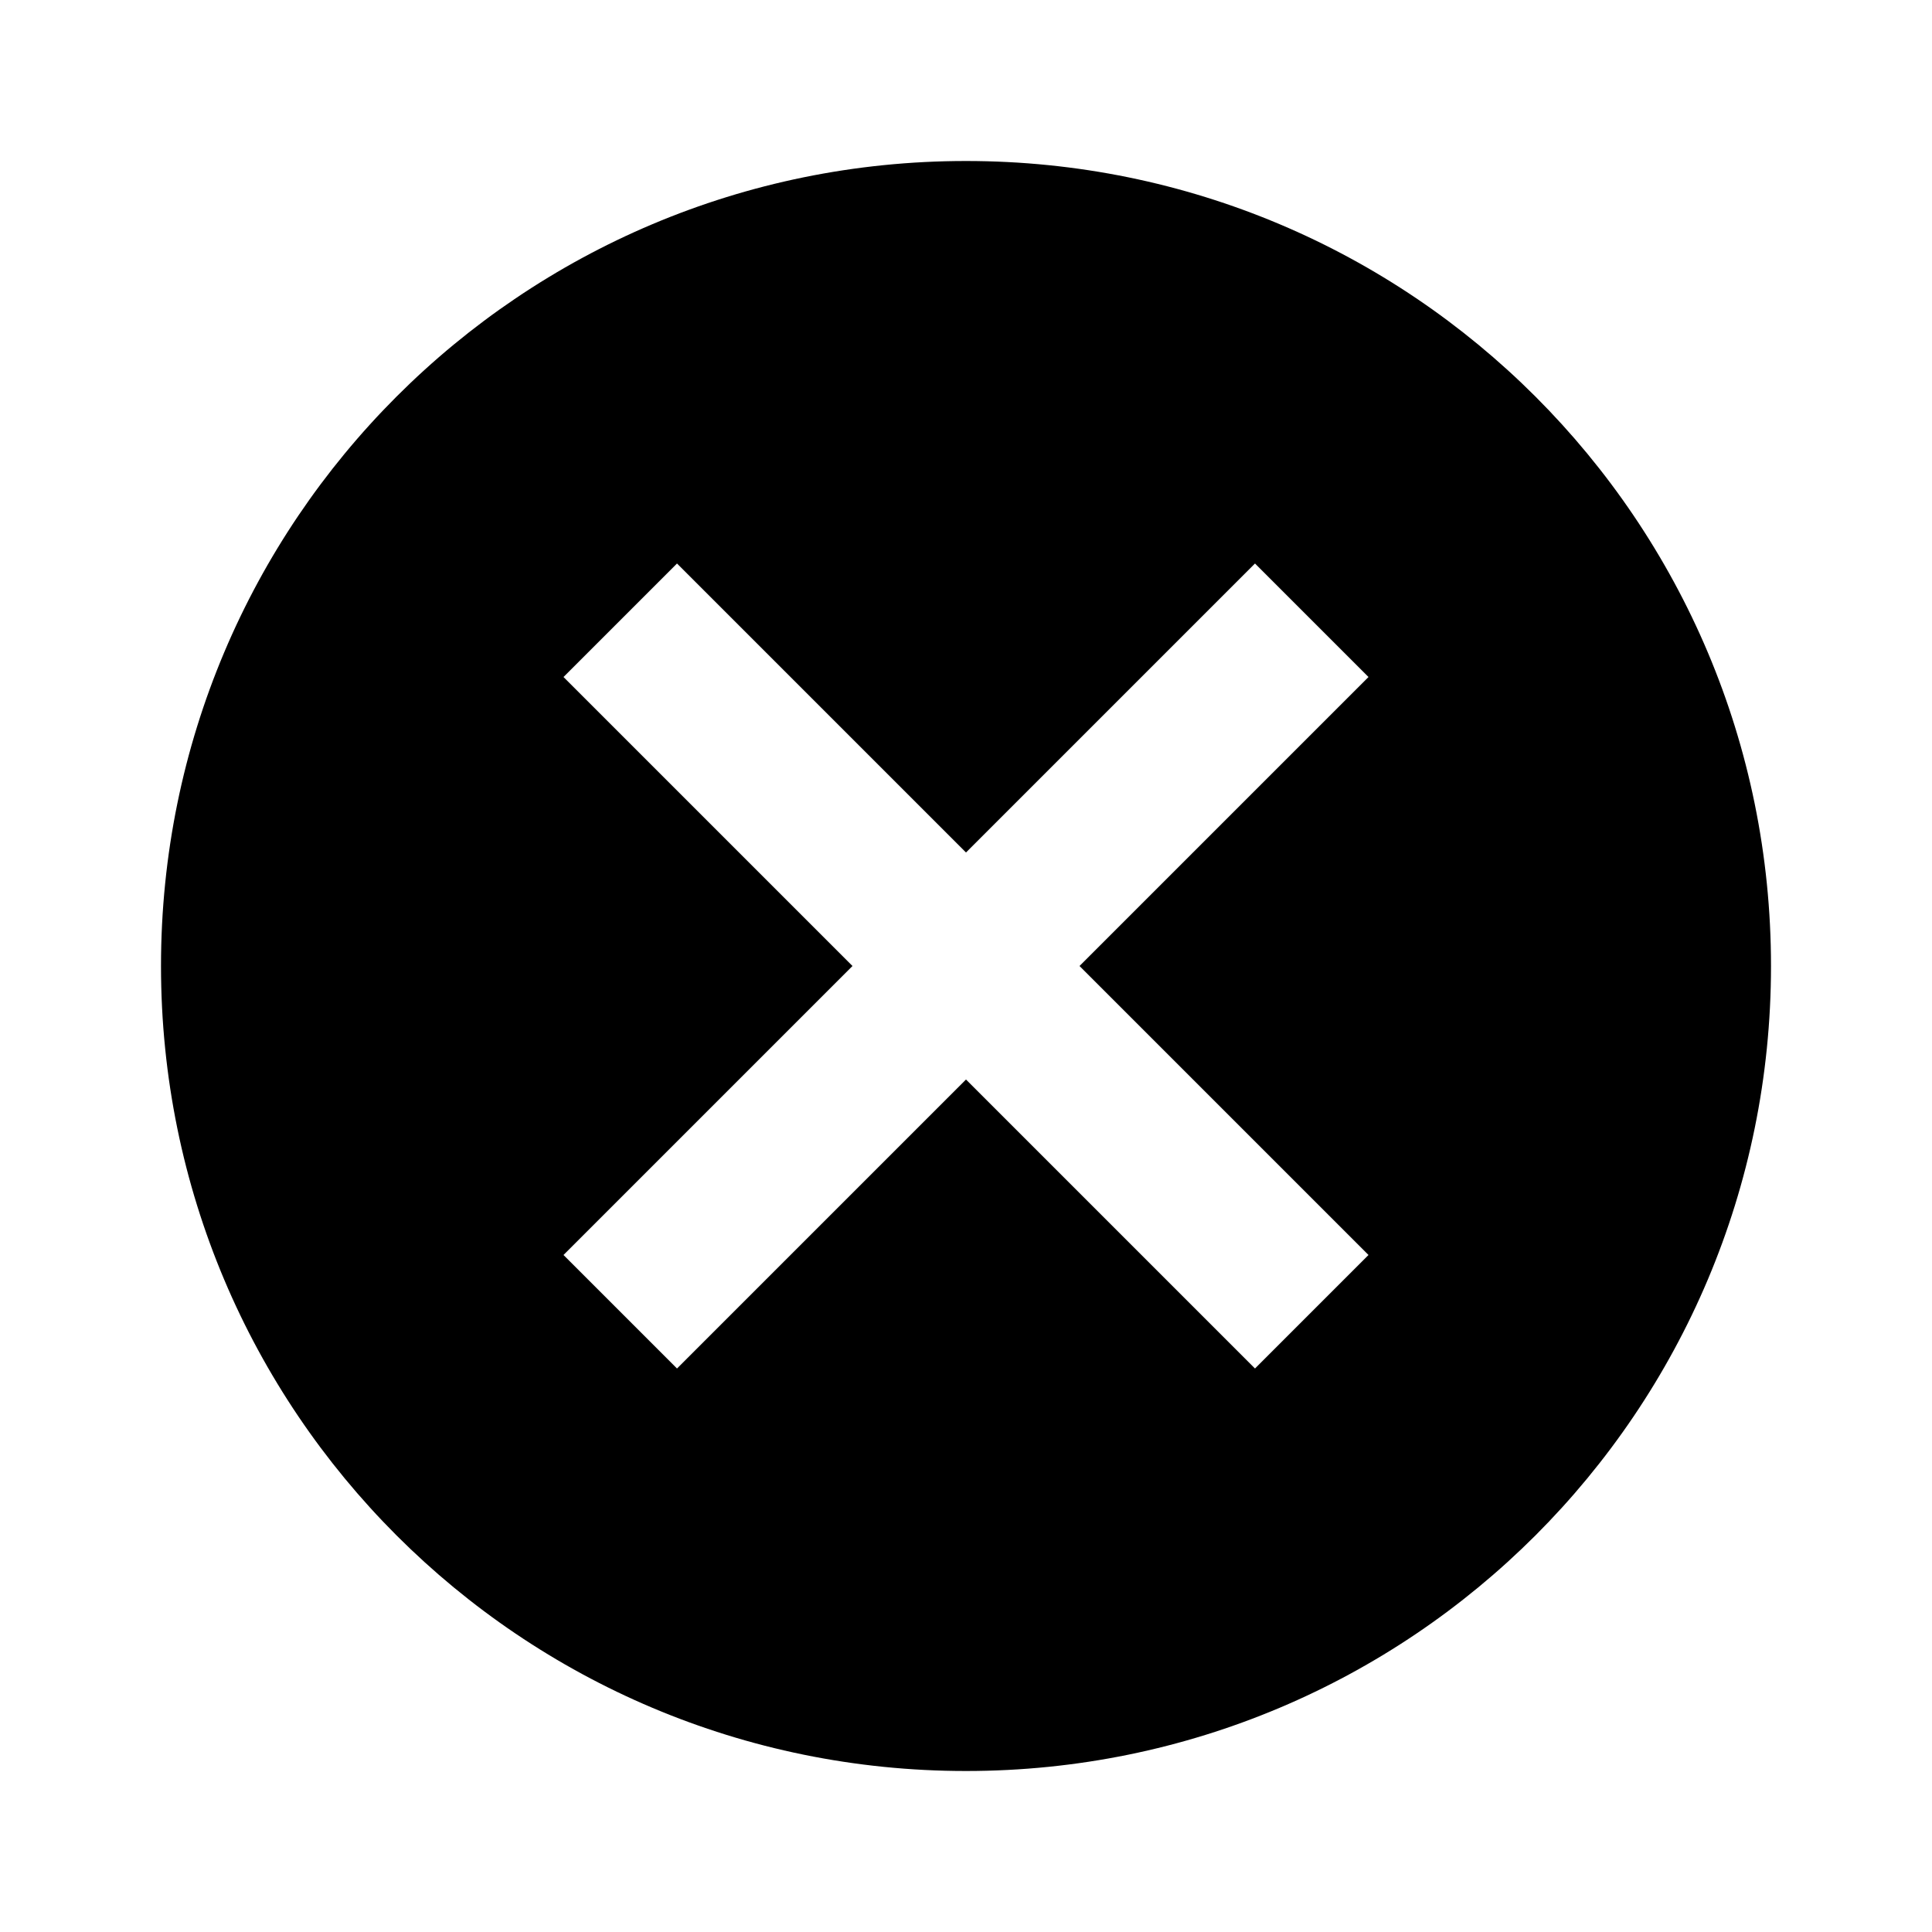
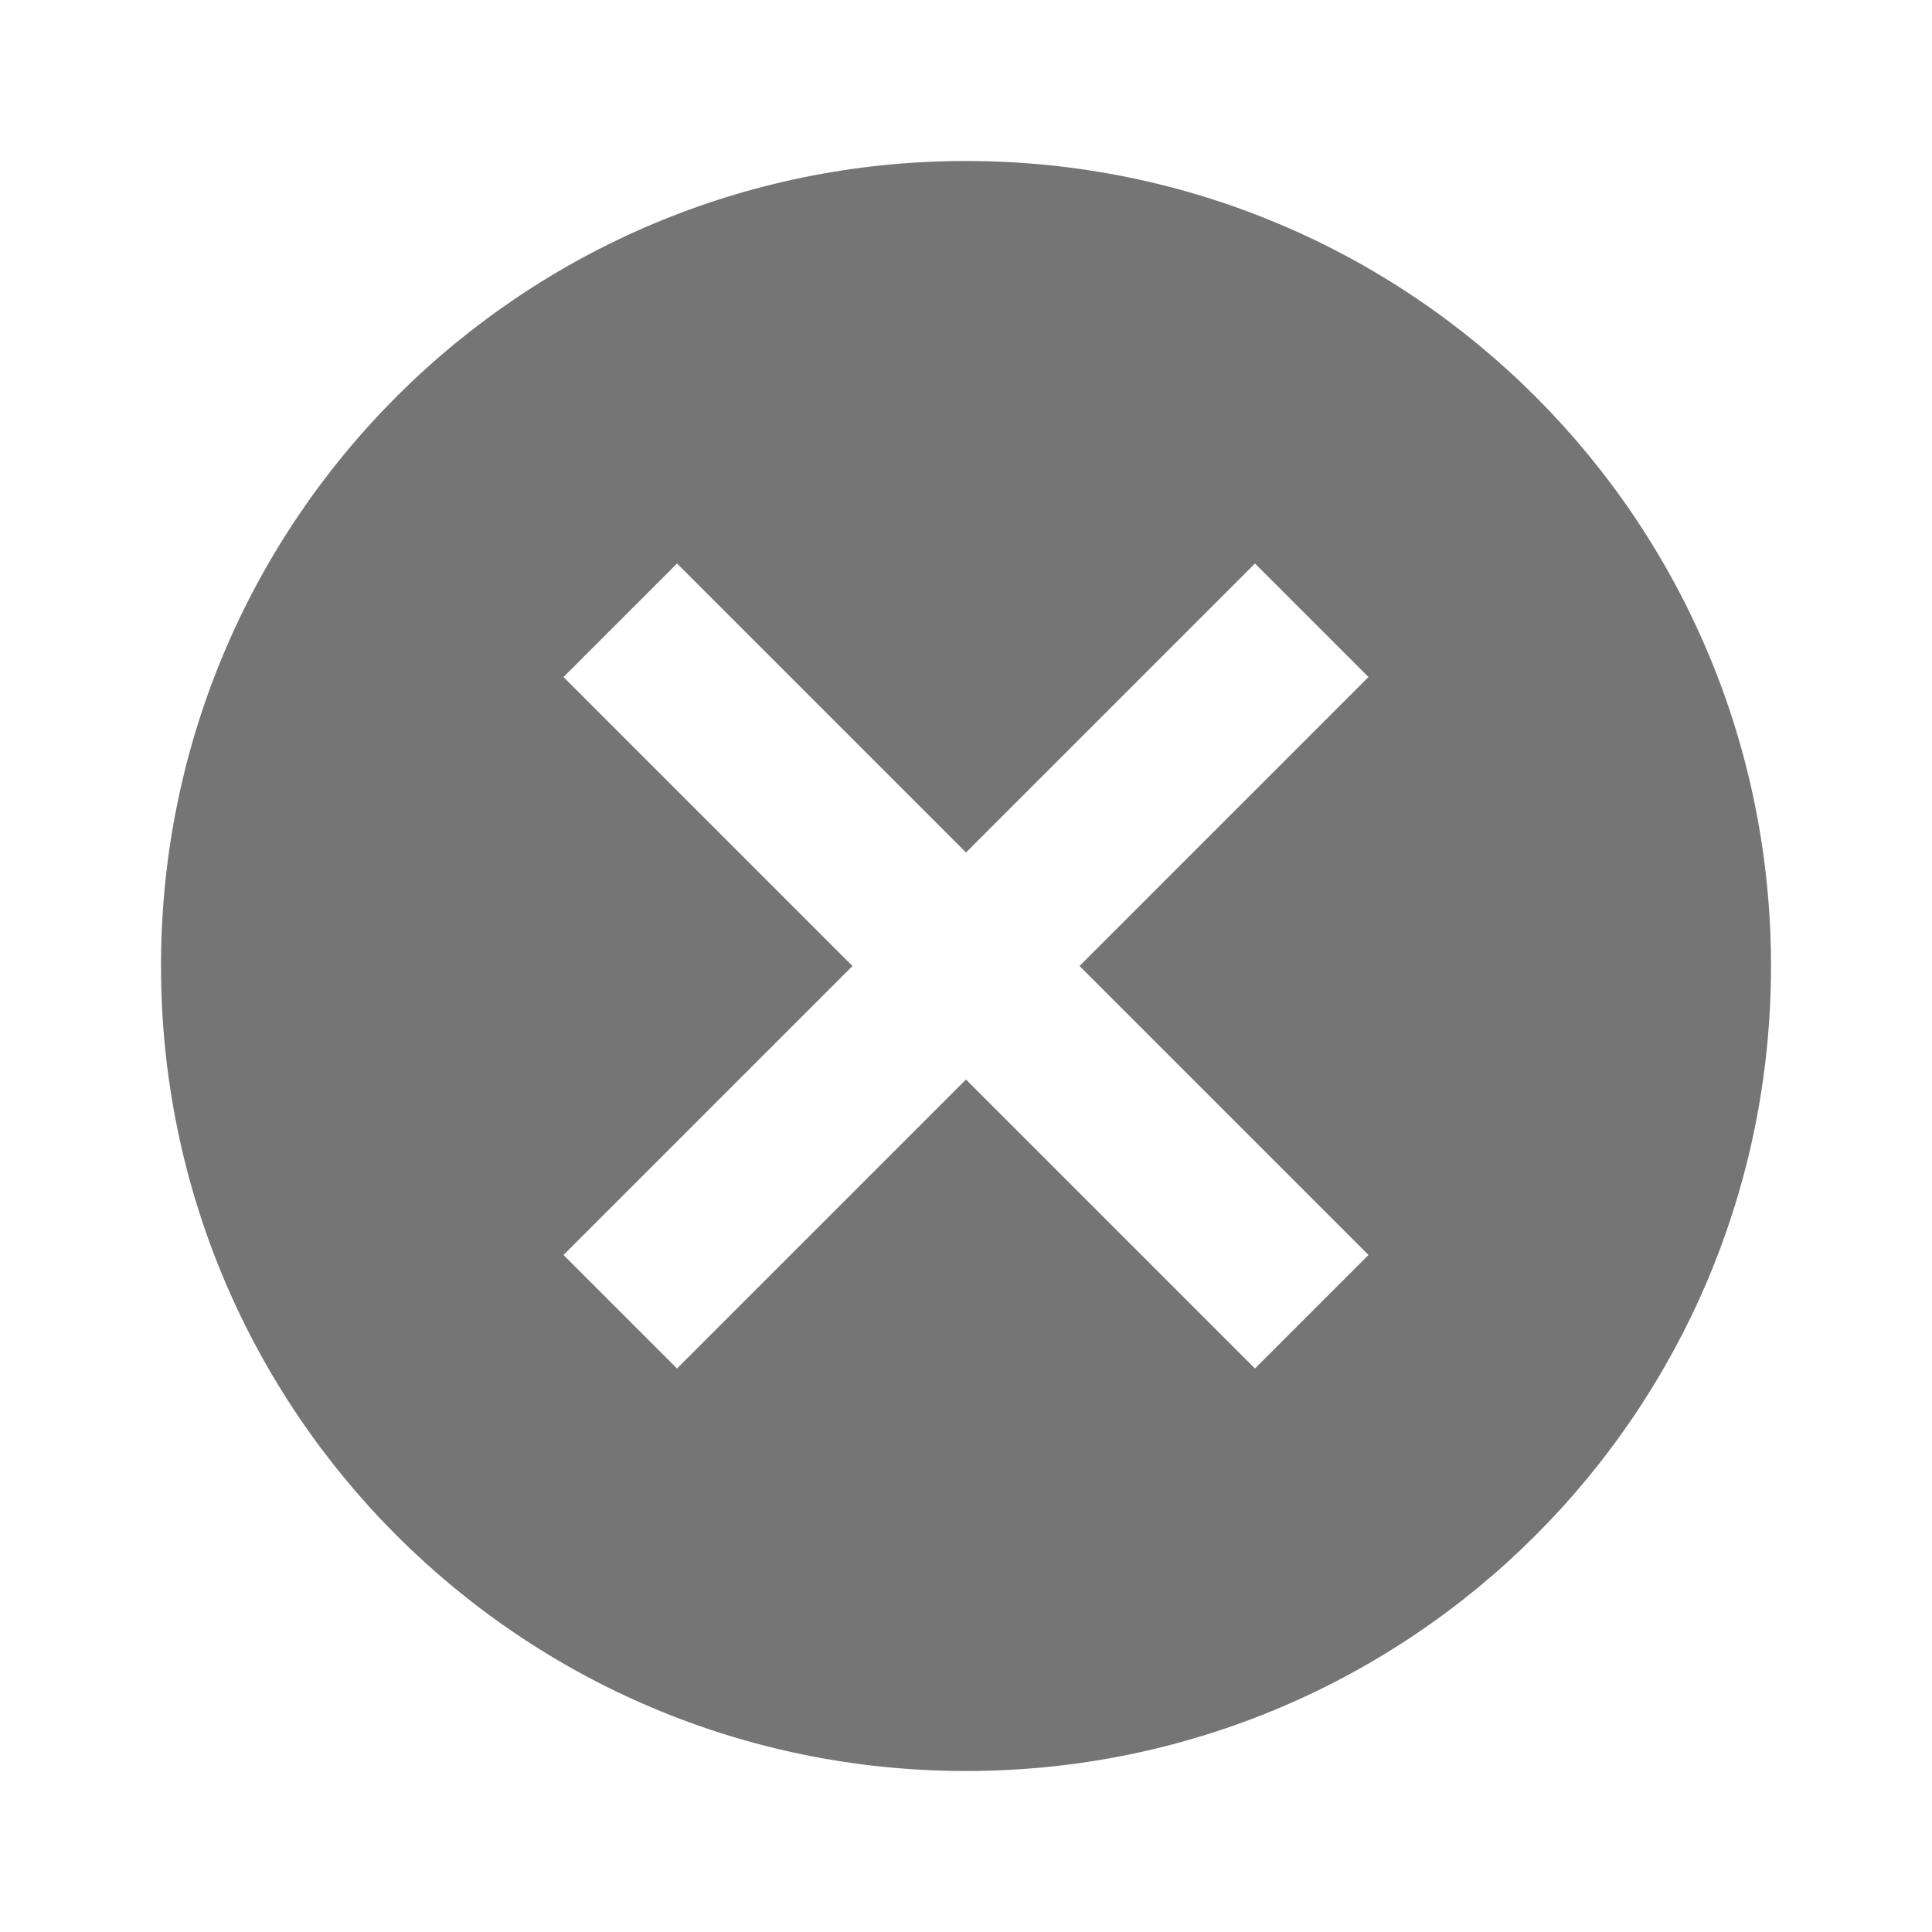
- <svg class="MuiSvgIcon-root jss231" focusable="false" viewBox="0 0 24 24" aria-hidden="true" tabindex="-1" title="Cancel" data-ga-event-category="material-icons" data-ga-event-action="click" data-ga-event-label="Cancel">
-   <path d="M12 2C6.47 2 2 6.47 2 12s4.47 10 10 10 10-4.47 10-10S17.53 2 12 2zm5 13.59L15.59 17 12 13.41 8.41 17 7 15.59 10.59 12 7 8.41 8.41 7 12 10.59 15.59 7 17 8.41 13.41 12 17 15.59z" />
+ <svg xmlns="http://www.w3.org/2000/svg" width="33" height="33" viewBox="0 0 33 33" fill="none">
+   <path d="M16.5 2.75C8.896 2.75 2.75 8.896 2.75 16.5C2.75 24.104 8.896 30.25 16.5 30.25C24.104 30.25 30.25 24.104 30.25 16.5C30.25 8.896 24.104 2.75 16.5 2.75ZM23.375 21.436L21.436 23.375L16.5 18.439L11.564 23.375L9.625 21.436L14.561 16.5L9.625 11.564L11.564 9.625L16.5 14.561L21.436 9.625L23.375 11.564L18.439 16.5L23.375 21.436Z" fill="black" fill-opacity="0.54" />
</svg>
